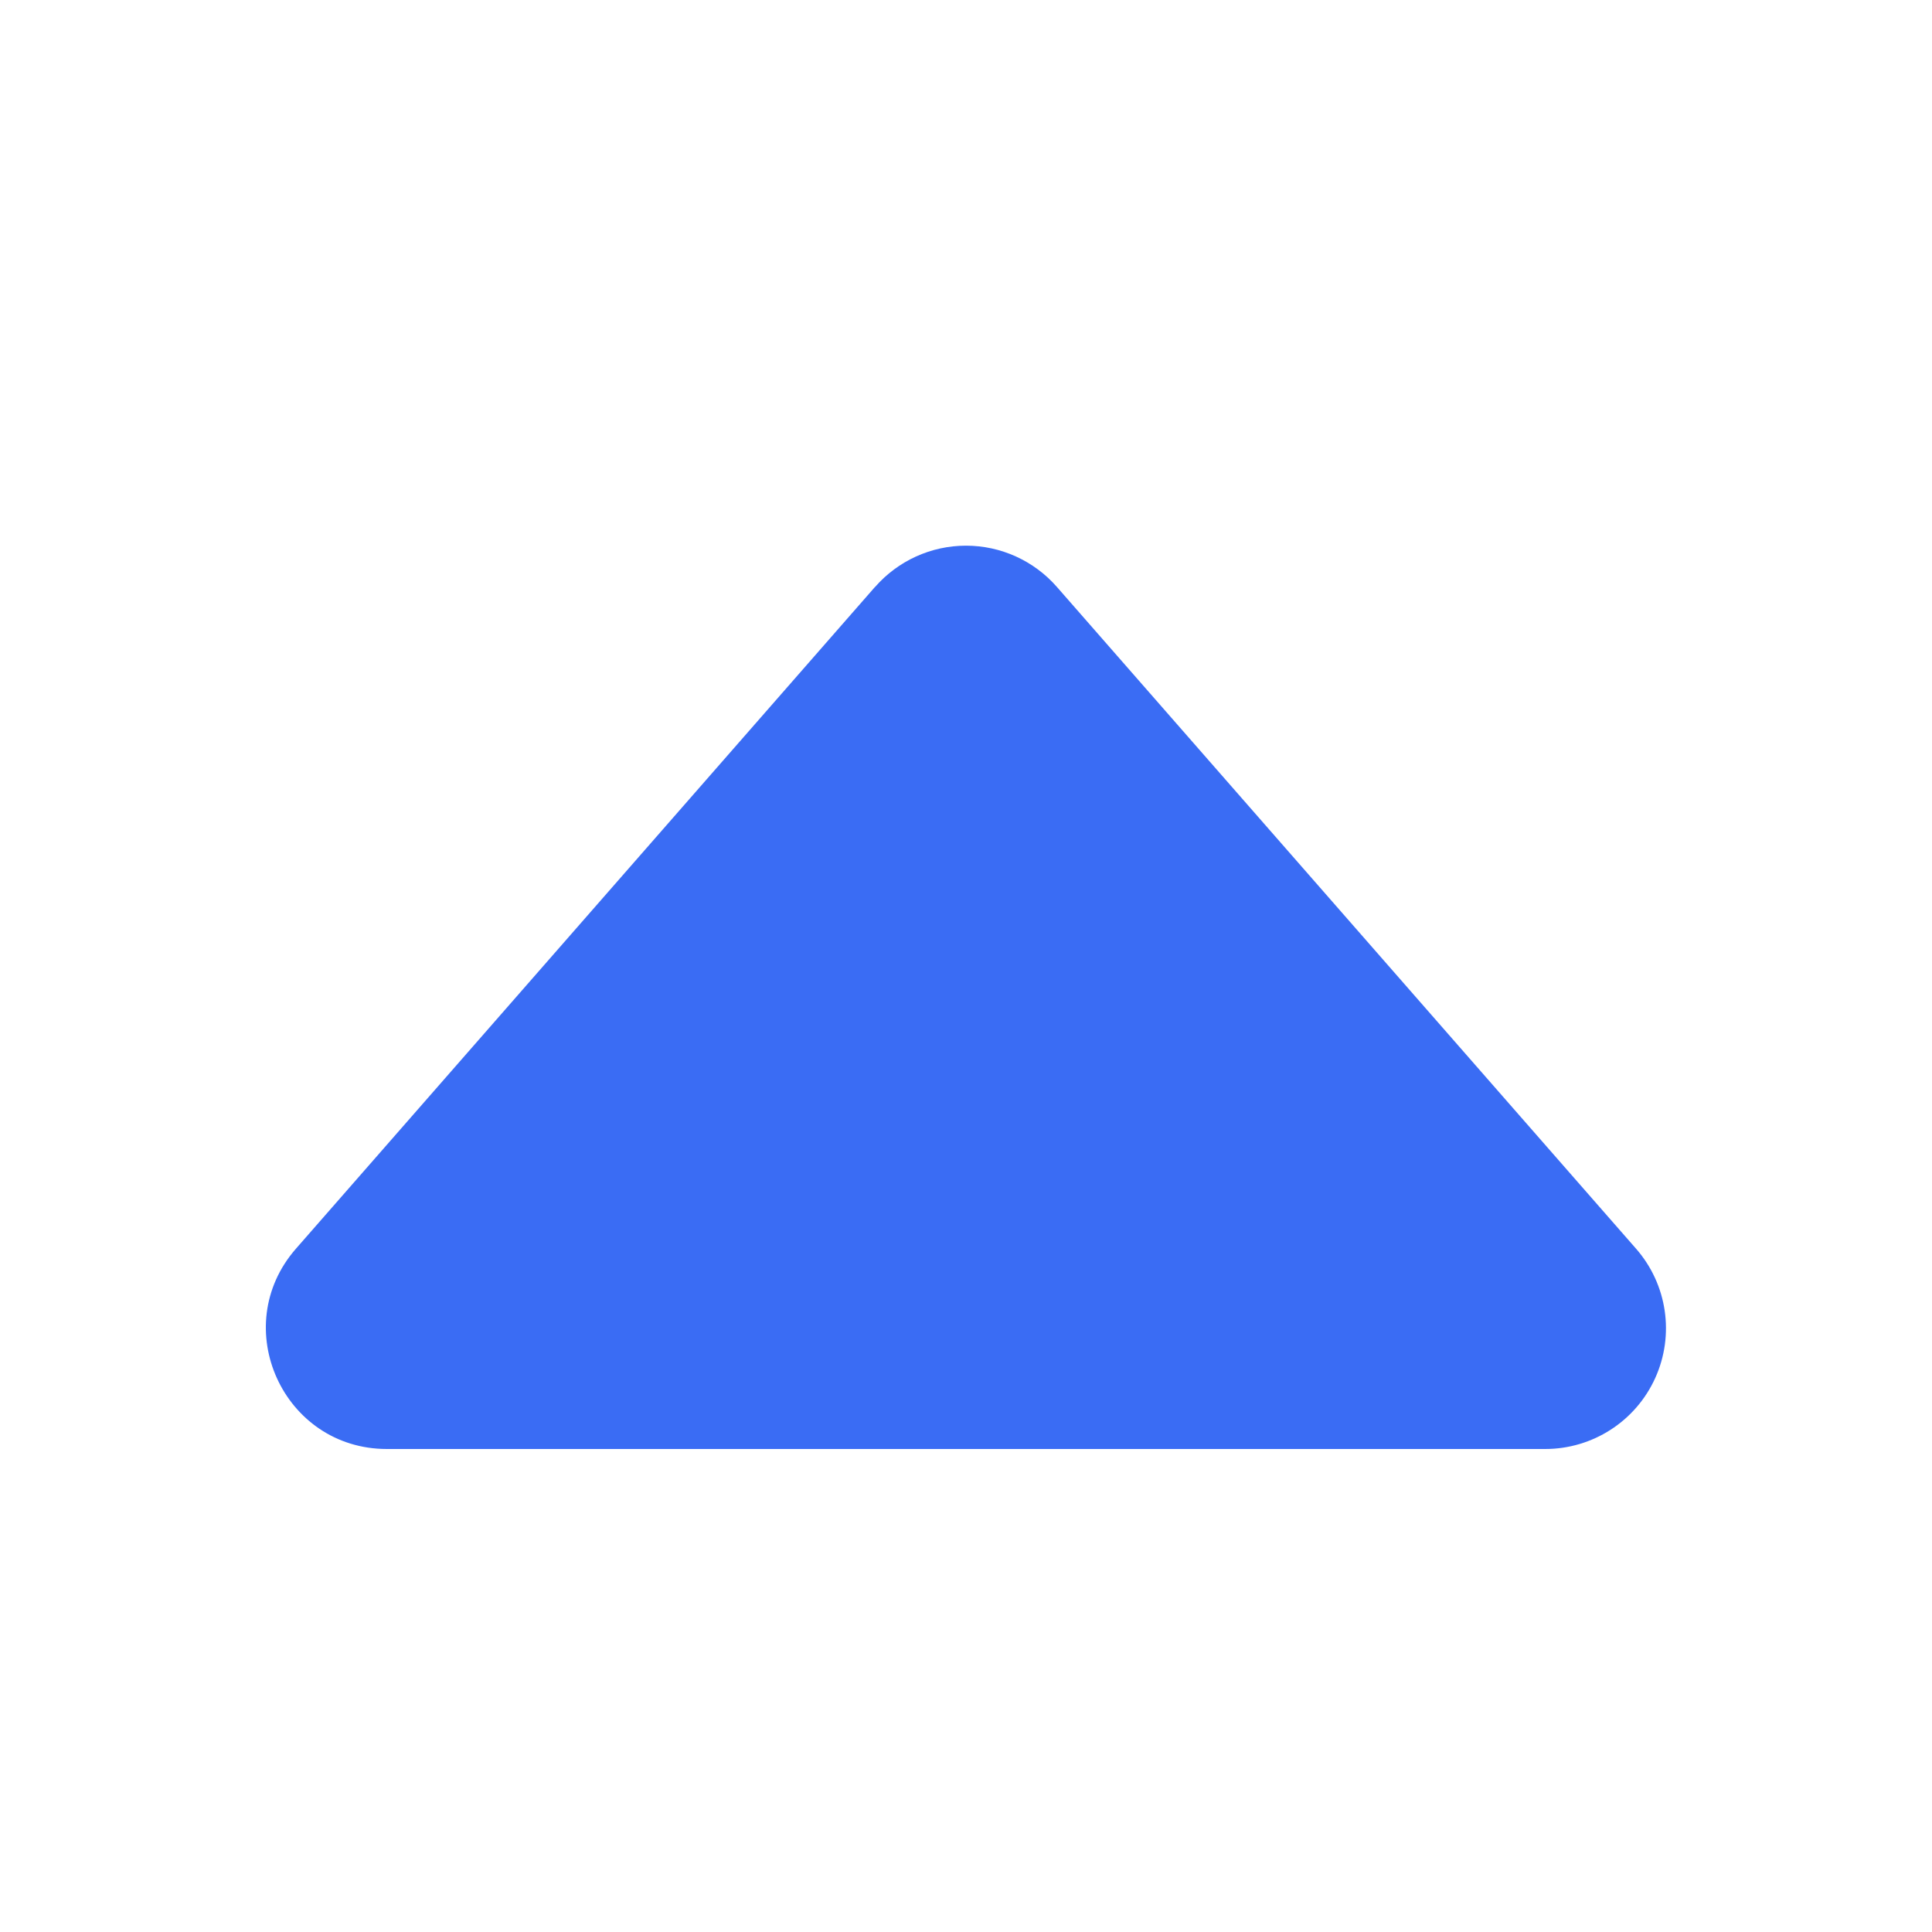
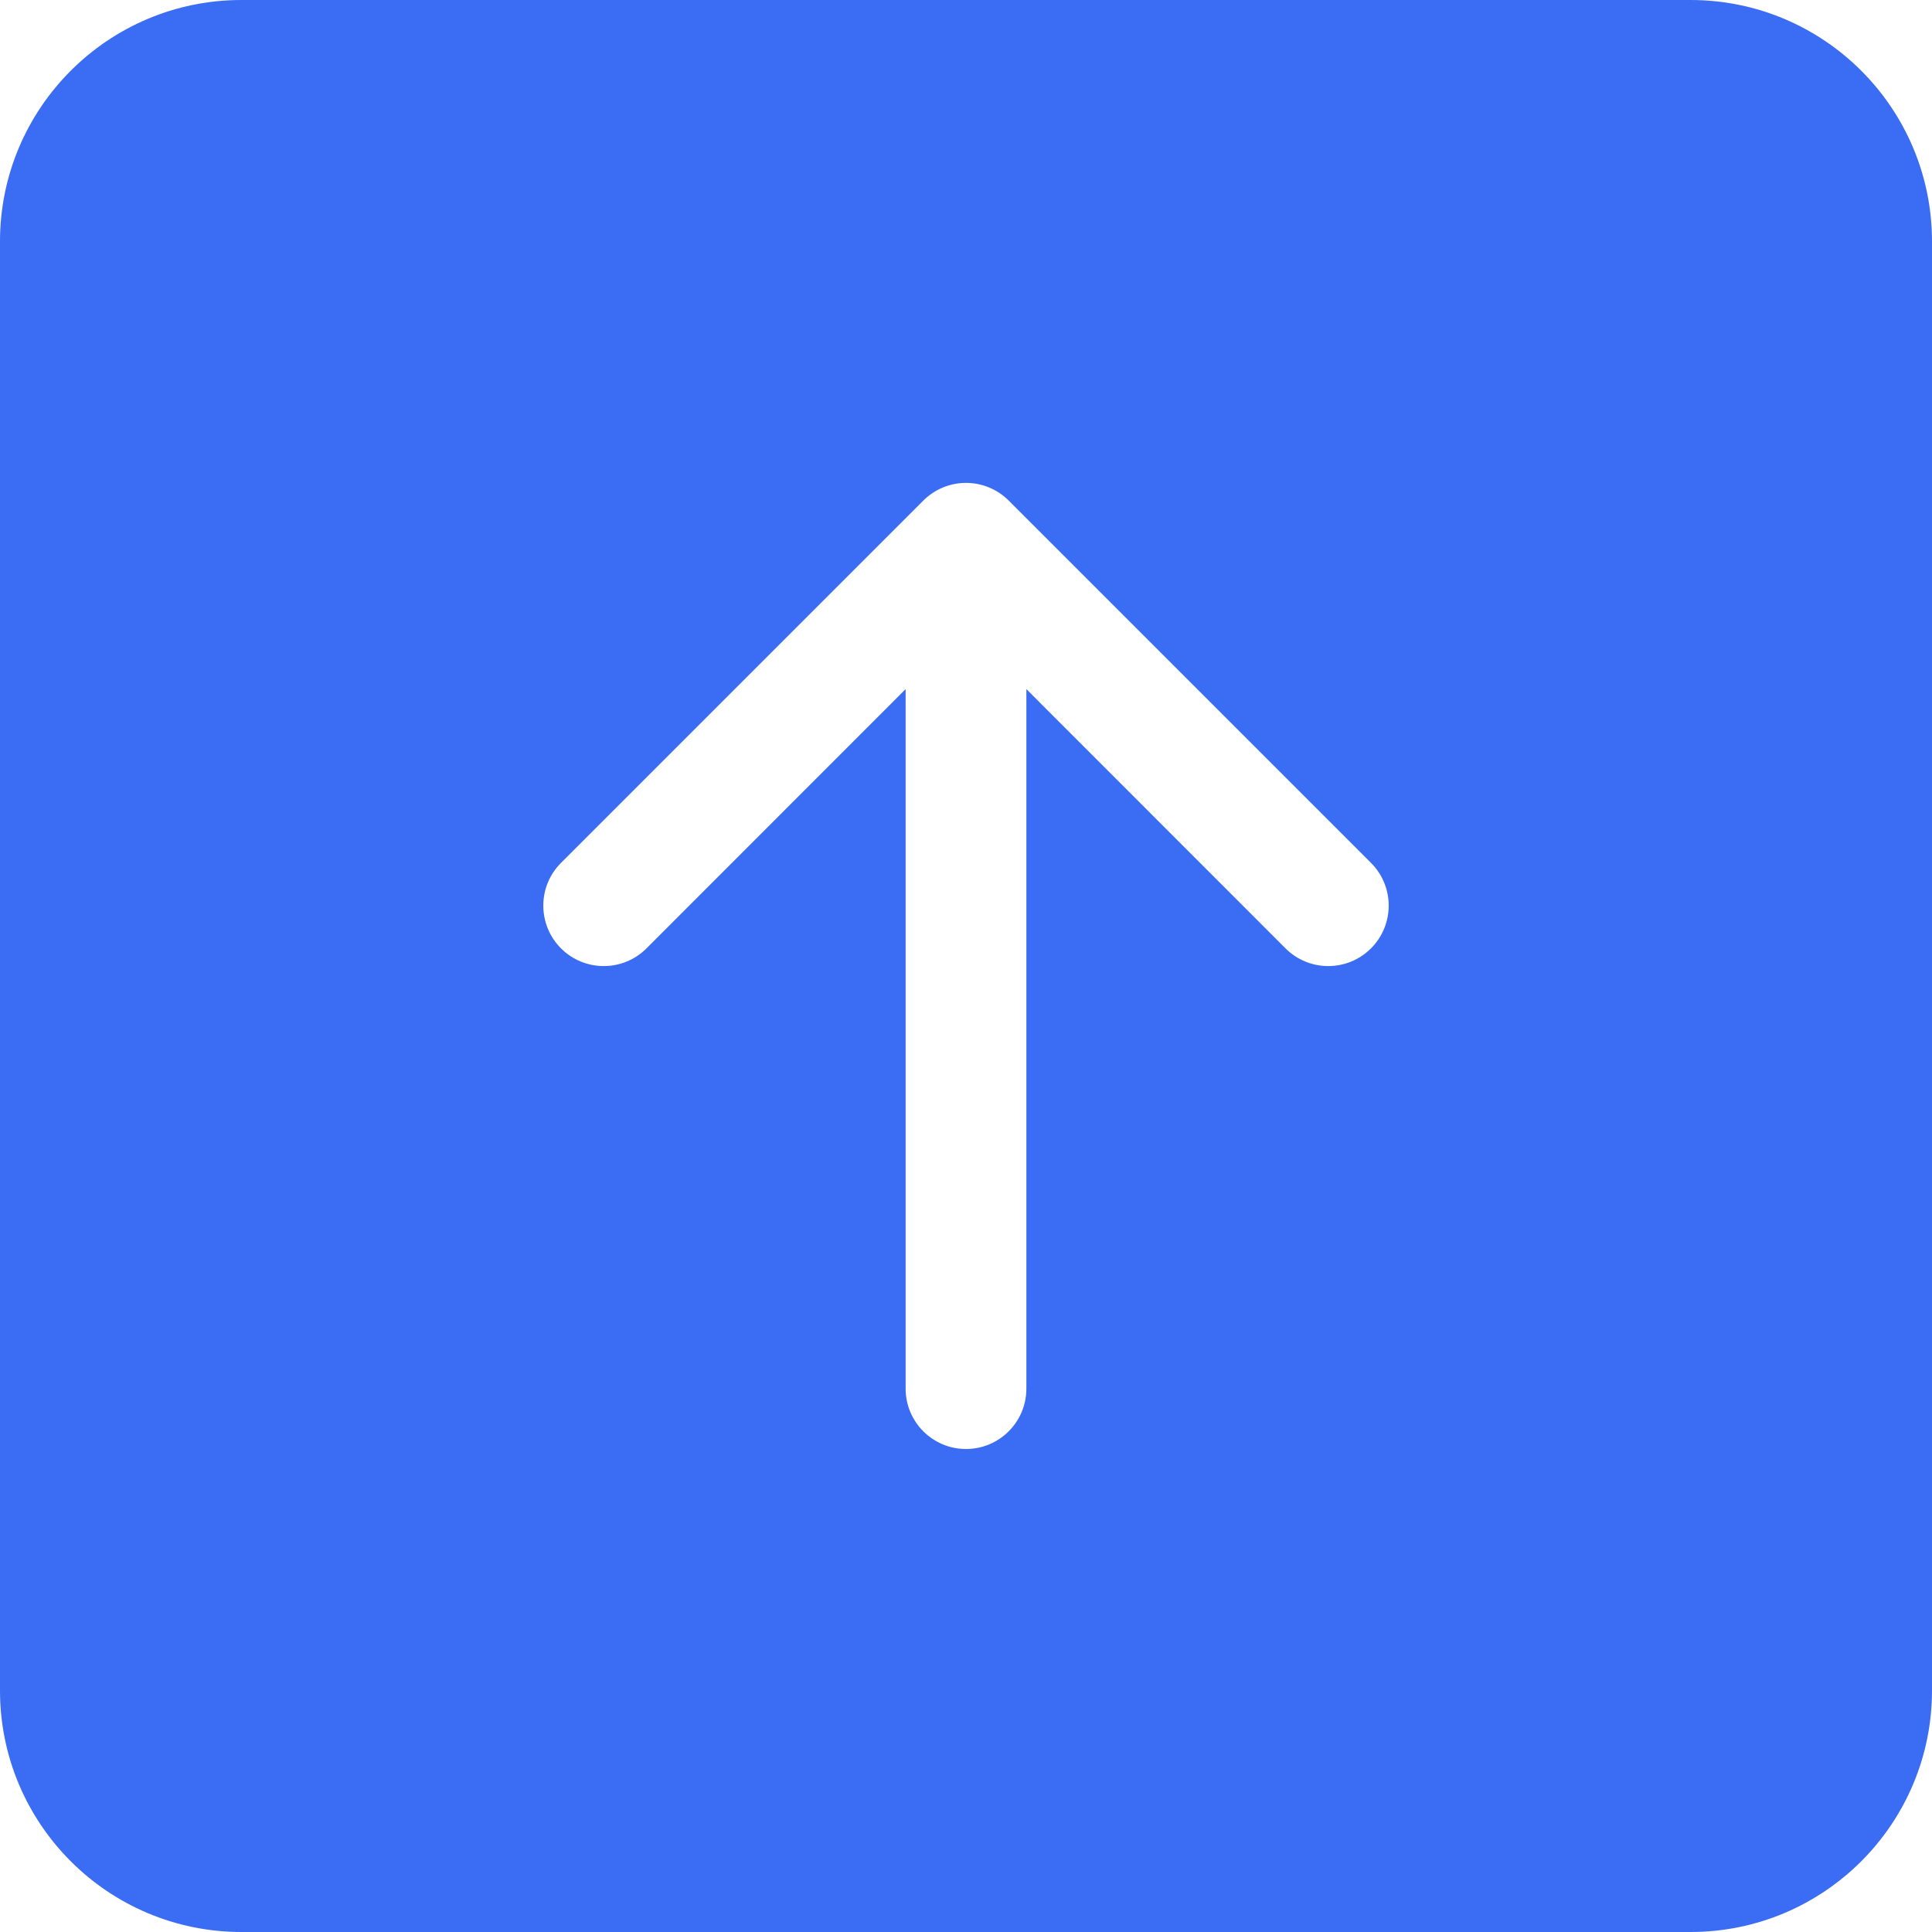
- <svg xmlns="http://www.w3.org/2000/svg" style="color: rgb(48, 108, 248);" width="16" height="16" fill="currentColor" class="bi bi-caret-up-fill" viewBox="0 0 16 16">
-   <path d="m7.247 4.86-4.796 5.481c-.566.647-.106 1.659.753 1.659h9.592a1 1 0 0 0 .753-1.659l-4.796-5.48a1 1 0 0 0-1.506 0z" fill="#3a6cf4" />
+ <svg xmlns="http://www.w3.org/2000/svg" style="color: rgb(58, 108, 244);" width="16" height="16" fill="currentColor" class="bi bi-arrow-up-square-fill" viewBox="0 0 16 16">
+   <path d="M2 16a2 2 0 0 1-2-2V2a2 2 0 0 1 2-2h12a2 2 0 0 1 2 2v12a2 2 0 0 1-2 2H2zm6.5-4.5V5.707l2.146 2.147a.5.5 0 0 0 .708-.708l-3-3a.5.5 0 0 0-.708 0l-3 3a.5.5 0 1 0 .708.708L7.5 5.707V11.5a.5.5 0 0 0 1 0z" fill="#3a6cf4" />
</svg>
